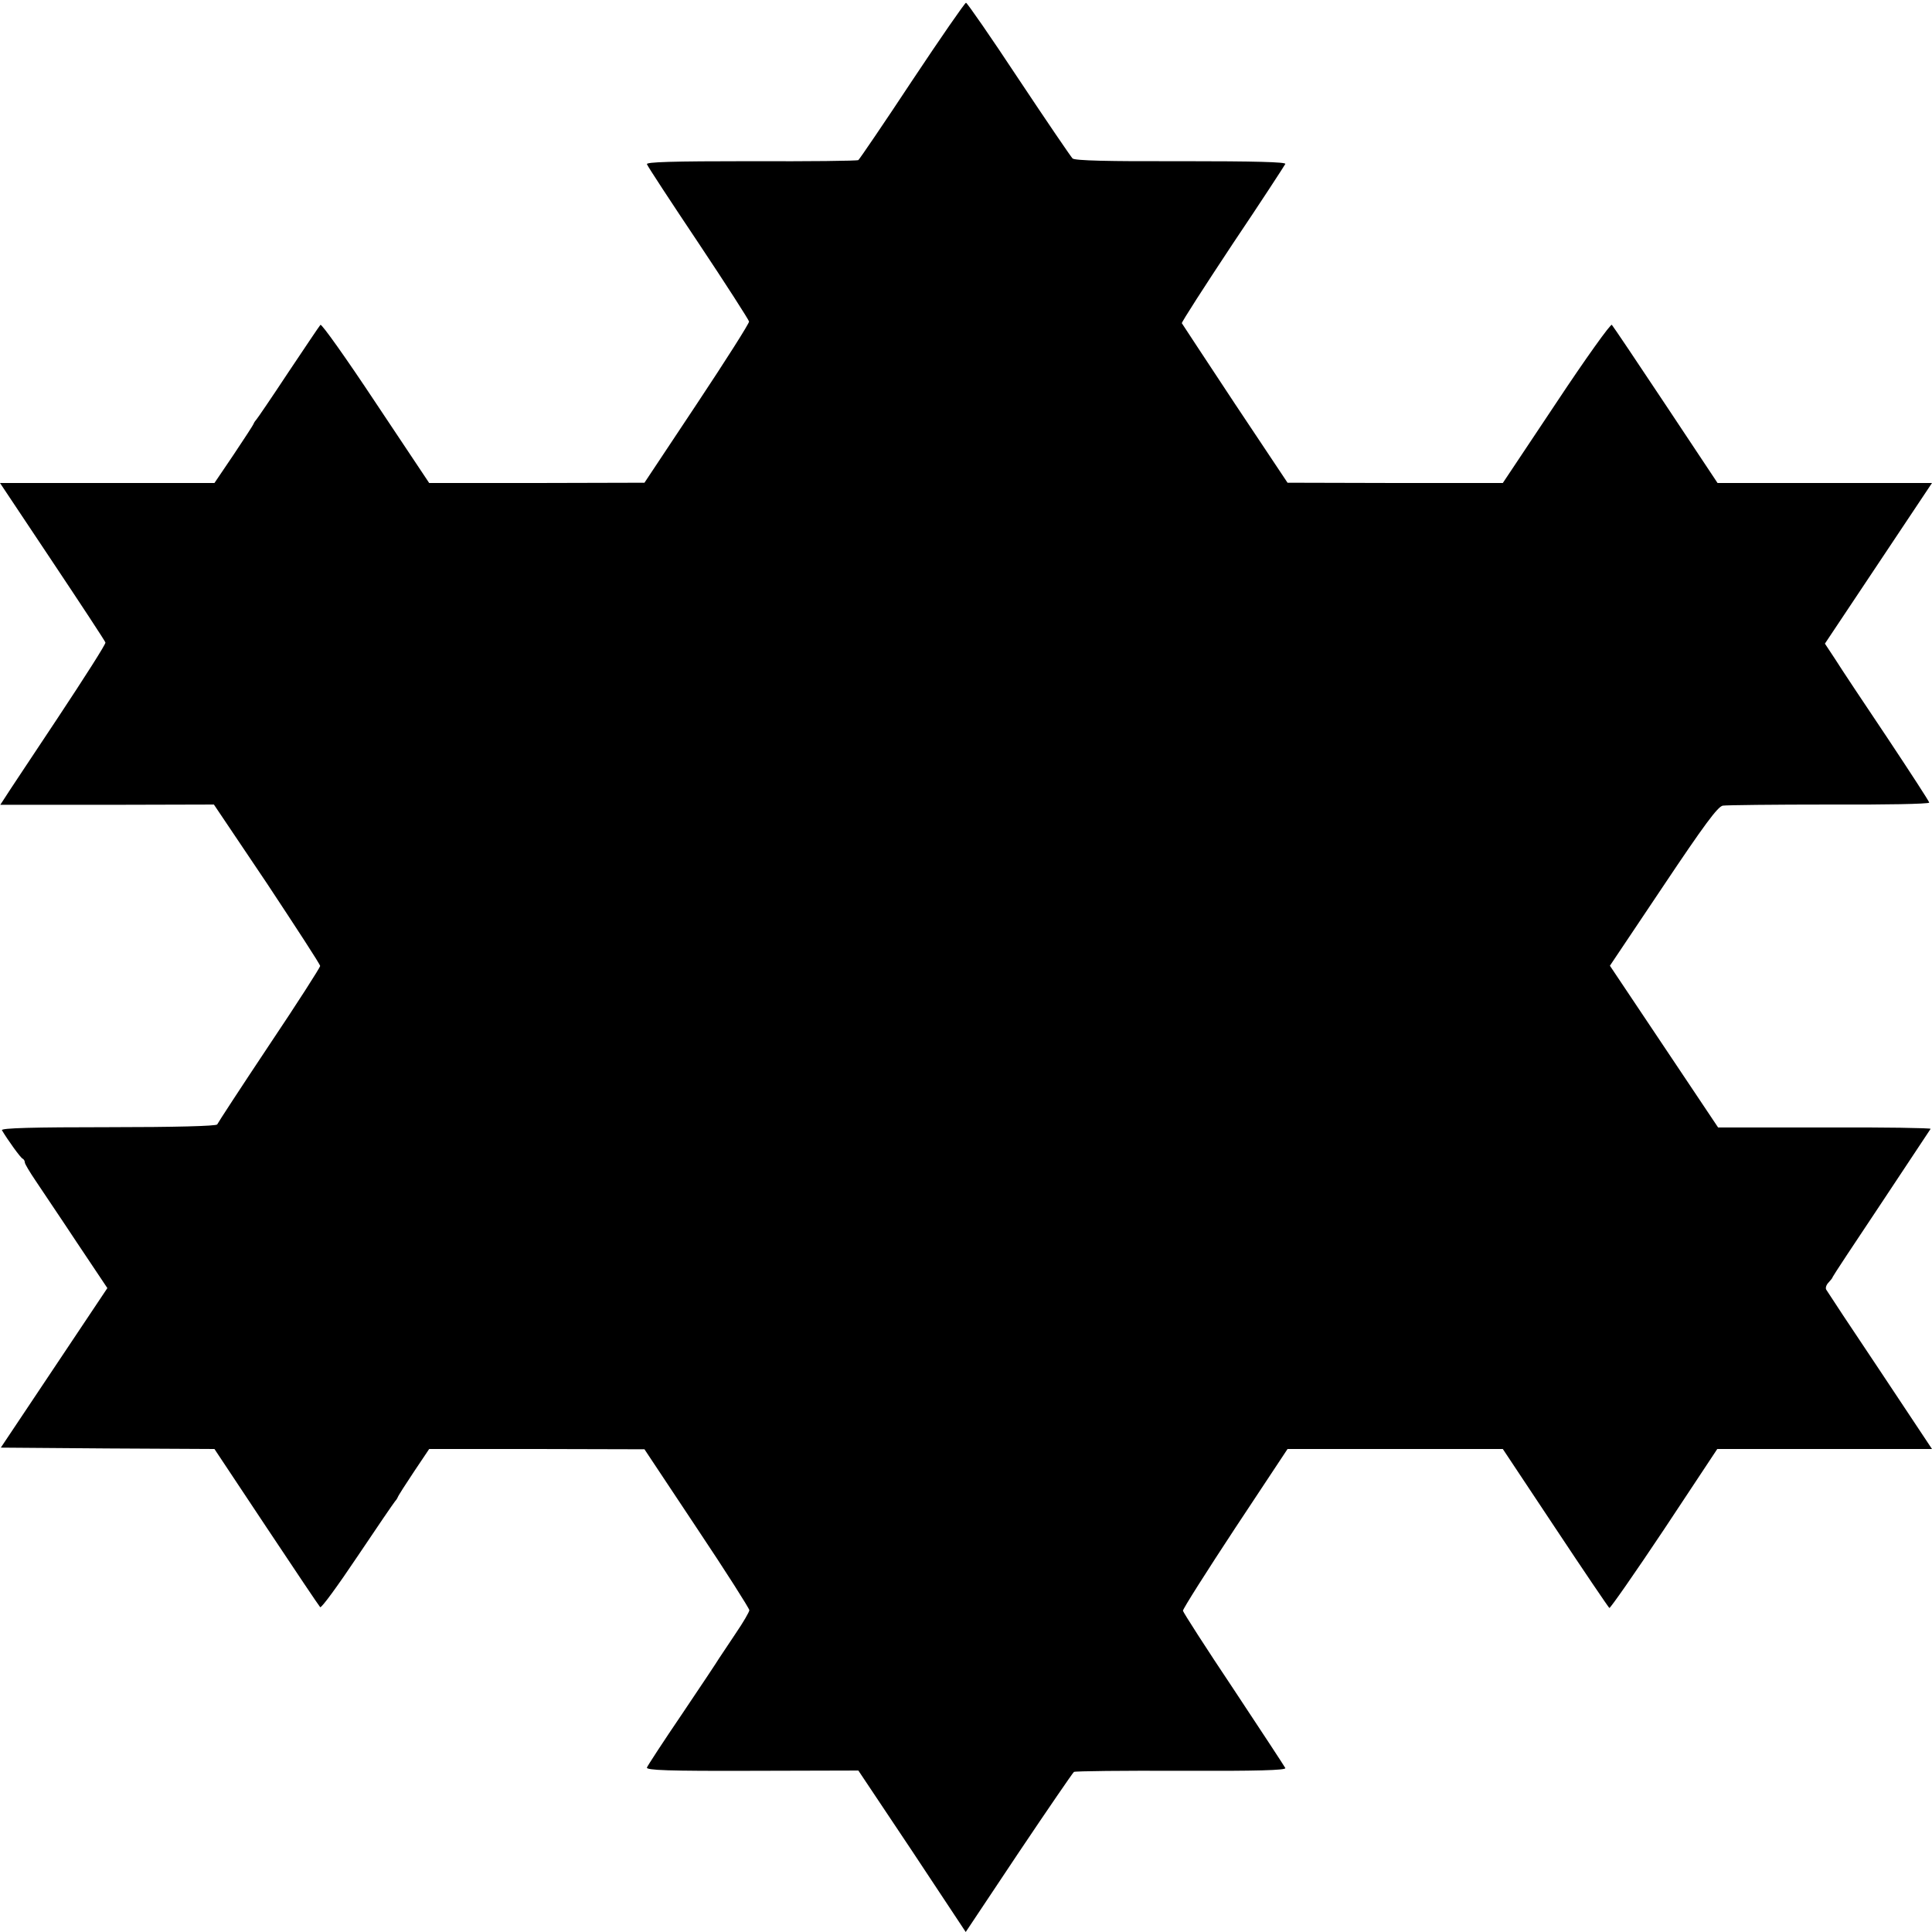
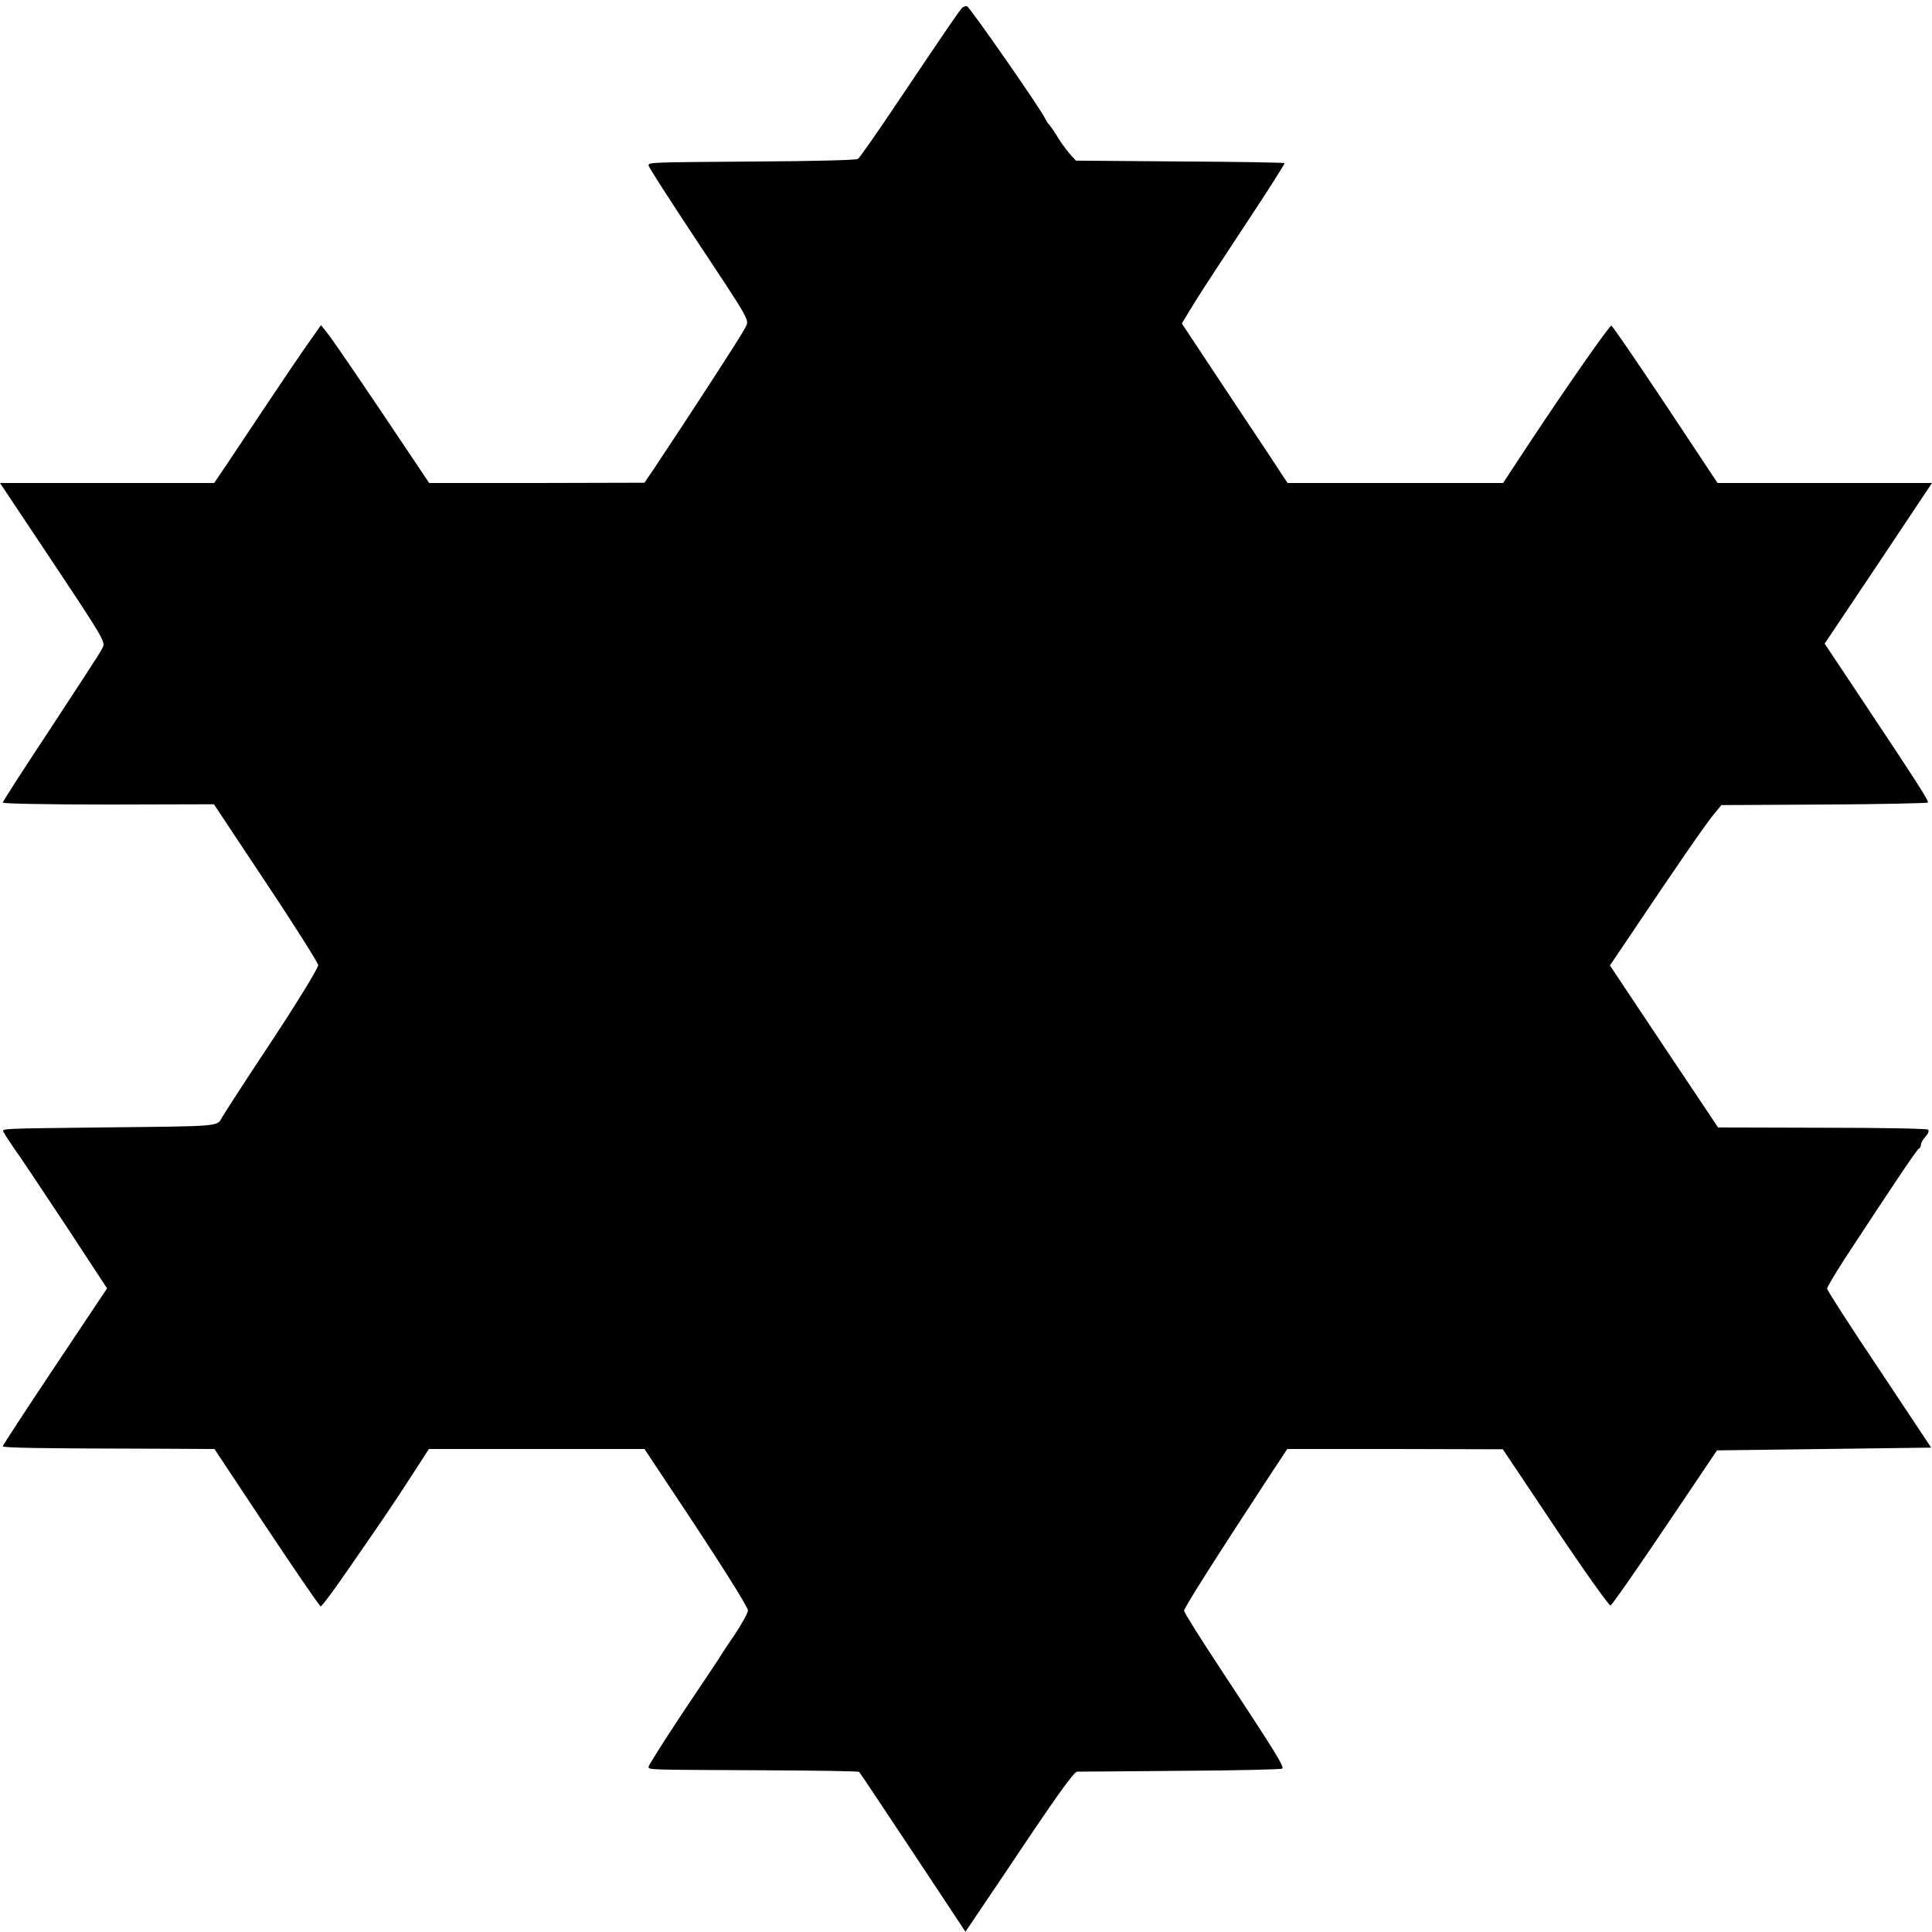
<svg xmlns="http://www.w3.org/2000/svg" version="1.0" width="700pt" height="700pt" viewBox="0 0 700 700" preserveAspectRatio="xMidYMid meet">
  <g transform="translate(0,700) scale(0.1,-0.1)" fill="#000000" stroke="none">
-     <path d="M3305 6708 c-103 -156 -191 -285 -195 -288 -5 -3 -180 -5 -389 -4 -288 0 -381 -3 -377 -11 2 -7 86 -135 187 -286 100 -150 182 -278 183 -284 1 -6 -84 -140 -189 -298 l-190 -286 -390 -1 -390 0 -194 291 c-106 160 -196 287 -200 282 -4 -4 -56 -82 -117 -173 -60 -91 -112 -167 -115 -170 -3 -3 -8 -10 -10 -15 -2 -6 -35 -56 -73 -113 l-69 -102 -388 0 -389 0 190 -285 c104 -156 191 -288 192 -293 2 -5 -76 -127 -172 -272 -96 -145 -183 -275 -192 -290 l-17 -26 387 0 387 1 193 -287 c105 -159 192 -292 192 -298 0 -5 -83 -135 -185 -287 -102 -153 -186 -282 -188 -287 -2 -6 -154 -10 -394 -10 -270 0 -390 -3 -386 -11 20 -34 68 -101 75 -103 4 -2 8 -8 8 -14 0 -5 18 -35 39 -66 21 -32 89 -132 149 -223 l111 -166 -193 -289 -193 -289 387 -3 387 -2 188 -283 c103 -155 191 -286 195 -290 4 -5 65 79 136 185 71 106 132 195 135 198 3 3 8 10 10 15 2 6 29 48 59 93 l55 82 390 0 390 -1 190 -286 c105 -157 190 -291 190 -297 0 -6 -22 -44 -50 -85 -27 -40 -54 -81 -60 -90 -5 -9 -65 -99 -133 -200 -68 -100 -126 -189 -128 -195 -4 -10 79 -13 380 -12 l386 1 195 -292 194 -293 192 288 c106 158 196 289 200 292 4 3 179 5 389 4 275 -1 380 2 377 10 -3 6 -87 134 -187 285 -101 151 -183 279 -184 285 0 7 85 141 189 299 l190 287 390 0 390 0 190 -286 c104 -157 193 -288 196 -290 3 -2 93 127 199 286 l192 290 389 0 389 0 -188 283 c-104 155 -191 287 -195 294 -4 6 0 18 8 26 8 9 15 17 15 20 0 2 79 122 176 267 96 145 177 267 179 270 2 3 -170 6 -383 5 l-387 0 -196 293 -196 293 193 288 c147 220 198 289 216 292 13 2 186 4 386 4 199 -1 362 2 362 7 0 4 -69 110 -152 235 -84 125 -169 253 -189 285 l-37 56 194 291 194 291 -388 0 -389 0 -188 283 c-103 155 -191 286 -195 290 -4 5 -95 -122 -201 -282 l-194 -291 -390 0 -390 1 -190 285 c-104 158 -191 289 -193 293 -1 4 82 133 184 287 103 153 188 284 191 290 3 7 -109 10 -378 10 -263 -1 -386 2 -393 10 -6 6 -94 135 -195 287 -101 153 -187 277 -191 277 -4 0 -92 -127 -195 -282z" />
+     <path d="M3483 6968 c-17 -21 -72 -102 -222 -325 -78 -117 -147 -216 -153 -219 -6 -4 -162 -8 -347 -9 -419 -3 -411 -3 -411 -15 0 -5 67 -109 148 -232 226 -341 217 -325 203 -354 -9 -21 -204 -321 -334 -516 l-32 -47 -390 -1 -390 0 -173 258 c-95 141 -183 270 -196 285 l-23 29 -45 -64 c-25 -35 -91 -133 -148 -218 -57 -85 -123 -185 -148 -222 l-46 -68 -388 0 -388 0 158 -237 c235 -353 225 -338 211 -365 -6 -13 -90 -141 -185 -286 -96 -145 -174 -266 -174 -270 0 -4 172 -7 383 -7 l382 1 188 -283 c104 -156 189 -291 190 -300 0 -10 -73 -130 -164 -268 -91 -137 -173 -264 -183 -281 -22 -37 6 -34 -441 -39 -358 -4 -357 -4 -353 -15 2 -5 20 -33 40 -62 21 -29 105 -155 187 -279 l149 -227 -189 -283 c-104 -156 -189 -286 -189 -289 0 -6 129 -8 571 -9 l196 -1 189 -285 c104 -156 192 -285 196 -285 4 0 45 54 90 120 46 66 108 156 138 200 30 44 79 118 109 165 l55 85 390 0 391 0 85 -128 c183 -274 290 -444 290 -457 0 -8 -21 -47 -47 -86 -27 -39 -53 -79 -58 -88 -6 -9 -65 -98 -133 -199 -67 -101 -122 -188 -122 -193 0 -12 -7 -11 407 -13 193 -1 354 -3 356 -6 3 -3 90 -134 195 -292 l190 -287 133 197 c199 298 259 382 272 383 7 0 175 1 374 3 199 1 365 5 369 8 7 8 -24 58 -221 357 -74 112 -135 209 -135 215 0 10 112 187 310 489 l64 97 390 0 391 -1 190 -284 c105 -157 195 -283 200 -282 6 2 94 129 198 283 l188 279 388 5 388 5 -188 283 c-104 155 -189 287 -189 293 0 6 29 54 63 107 173 264 262 397 269 400 5 2 8 9 8 15 0 6 7 19 17 29 9 10 13 21 9 25 -3 4 -176 7 -384 7 l-377 1 -196 293 -196 294 75 111 c152 227 273 403 301 436 l28 34 372 2 c204 1 374 5 376 7 5 5 -37 70 -266 414 l-108 162 195 291 194 291 -388 0 -389 0 -189 285 c-104 156 -192 285 -196 285 -7 0 -157 -214 -298 -427 l-94 -143 -391 0 -390 0 -81 123 c-45 67 -131 197 -192 289 l-110 166 48 79 c27 43 112 173 188 288 77 116 138 212 136 214 -2 2 -173 5 -380 6 l-376 3 -25 28 c-13 16 -34 44 -45 64 -12 19 -25 37 -28 40 -4 3 -9 12 -13 20 -14 32 -273 404 -283 407 -6 2 -16 -2 -21 -9z" />
  </g>
</svg>
